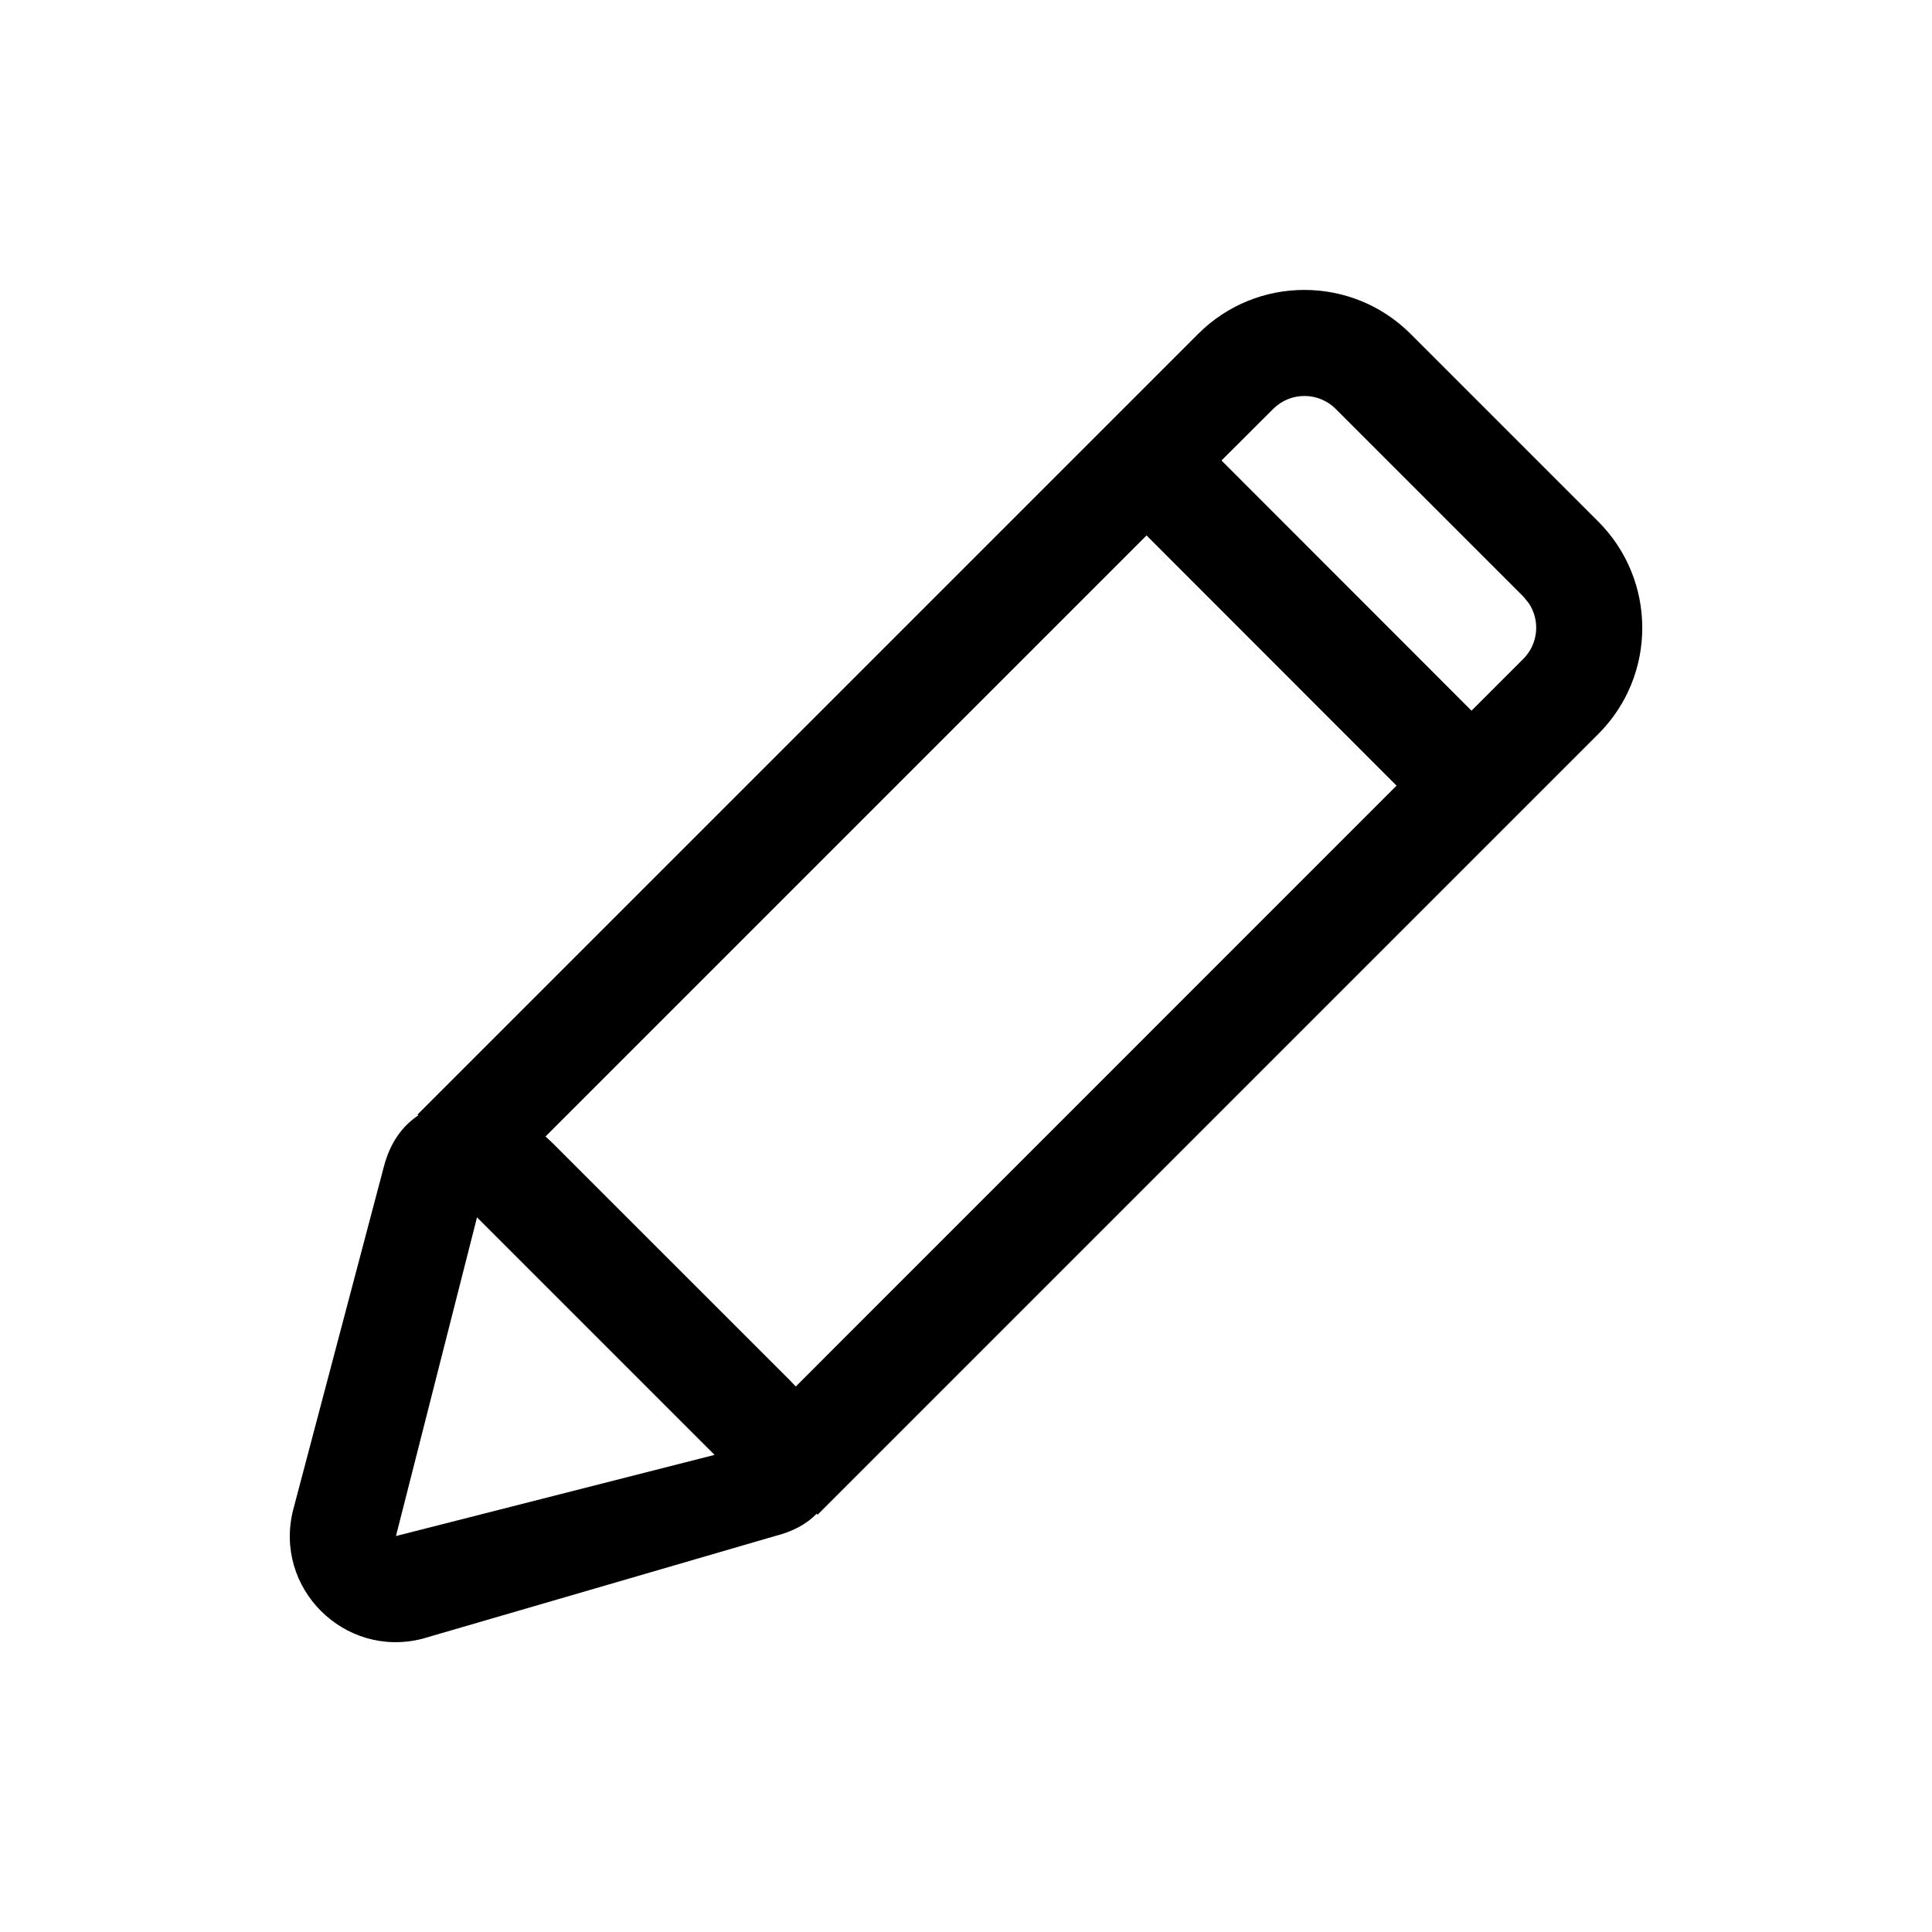
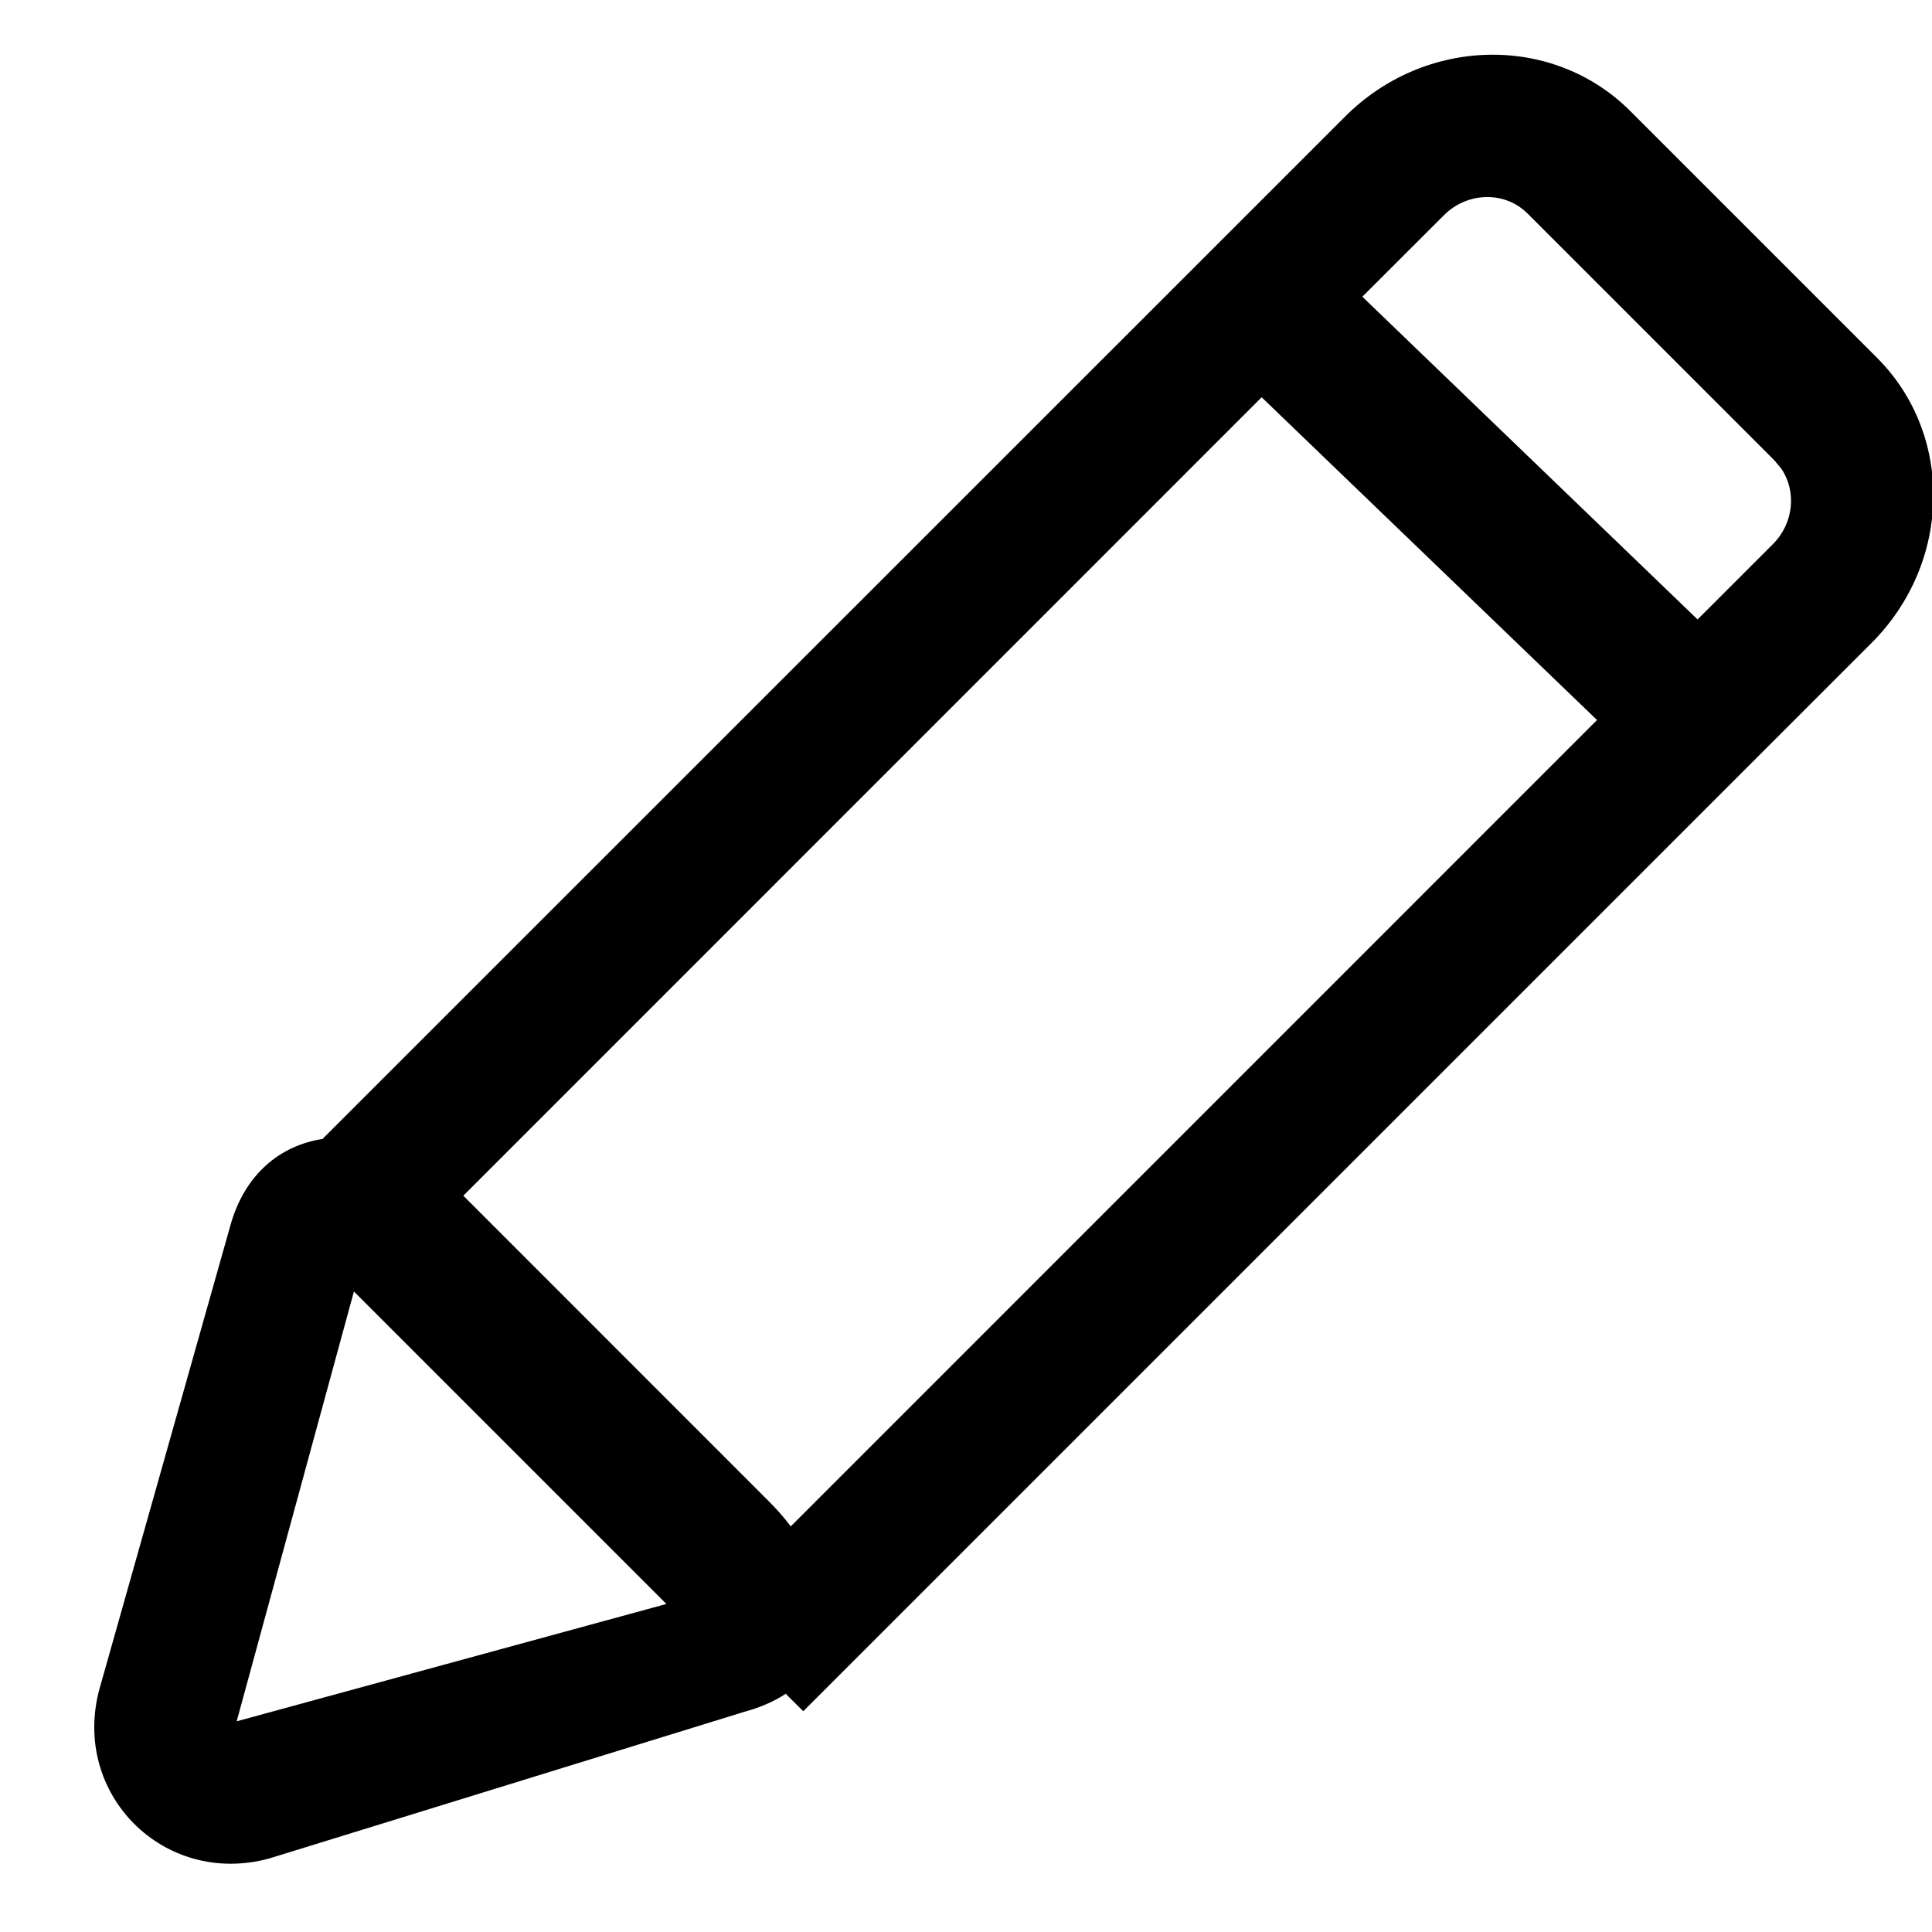
- <svg xmlns="http://www.w3.org/2000/svg" width="20" height="20" viewBox="0 0 20 20">
-   <path d="M12.404,3.456 C13.011,2.849 13.996,2.85 14.603,3.457 L14.603,3.457 L16.545,5.399 C17.152,6.006 17.153,6.991 16.546,7.598 L16.546,7.598 L8.464,15.68 L8.464,15.68 L8.454,15.67 C8.355,15.773 8.212,15.854 8.02,15.902 L8.02,15.902 L4.37,16.965 C3.563,17.17 2.829,16.437 3.035,15.629 L3.035,15.629 L3.973,12.08 C4.037,11.831 4.165,11.655 4.331,11.546 L4.322,11.538 Z M4.938,12.602 L4.099,15.901 L7.397,15.061 L4.938,12.602 Z M11.869,5.543 L5.647,11.765 L5.713,11.826 L8.173,14.285 C8.195,14.308 8.217,14.33 8.238,14.353 L14.457,8.133 L11.869,5.543 Z M13.827,4.233 C13.649,4.055 13.359,4.054 13.18,4.233 L13.18,4.233 L12.645,4.767 L15.233,7.357 L15.769,6.821 C15.925,6.665 15.945,6.424 15.827,6.246 L15.769,6.175 Z" />
+ <svg xmlns="http://www.w3.org/2000/svg" width="19px" height="19px" viewBox="0 0 19 19" version="1.1">
+   <g id="Messagerie" stroke="none" stroke-width="1" fill="none" fill-rule="evenodd">
+     <g id="version-finale-messagerie---Multi-messages" transform="translate(-958, -72)" fill="#000000" fill-rule="nonzero">
+       <g id="Colonne-droite" transform="translate(478, 48)">
+         <g id="Group-9" transform="translate(469, 18)">
+           <g id="icon/edit" transform="translate(11.92663, 6.537966)">
+             <path d="M12.302,0.608 C13.091,-0.181 14.347,-0.205 15.106,0.554 L17.533,2.981 C18.292,3.74 18.268,4.996 17.479,5.785 L6.973,16.291 L6.831,16.15 L6.801,16.119 C6.692,16.191 6.559,16.251 6.402,16.294 L1.721,17.739 C0.687,18.021 -0.23,17.105 0.052,16.07 L1.337,11.521 C1.478,11.006 1.832,10.727 2.245,10.663 Z M2.554,12.163 L1.401,16.39 L5.627,15.236 L2.554,12.163 Z M11.481,3.369 L3.63,11.221 L6.636,14.228 C6.715,14.307 6.787,14.389 6.85,14.473 L14.779,6.543 L11.481,3.369 Z M14.097,1.563 C13.874,1.339 13.505,1.347 13.273,1.579 L12.471,2.38 L15.768,5.554 L16.508,4.814 C16.715,4.608 16.743,4.293 16.59,4.069 L16.524,3.99 Z" id="Combined-Shape" />
+           </g>
+         </g>
+       </g>
+     </g>
+   </g>
</svg>
